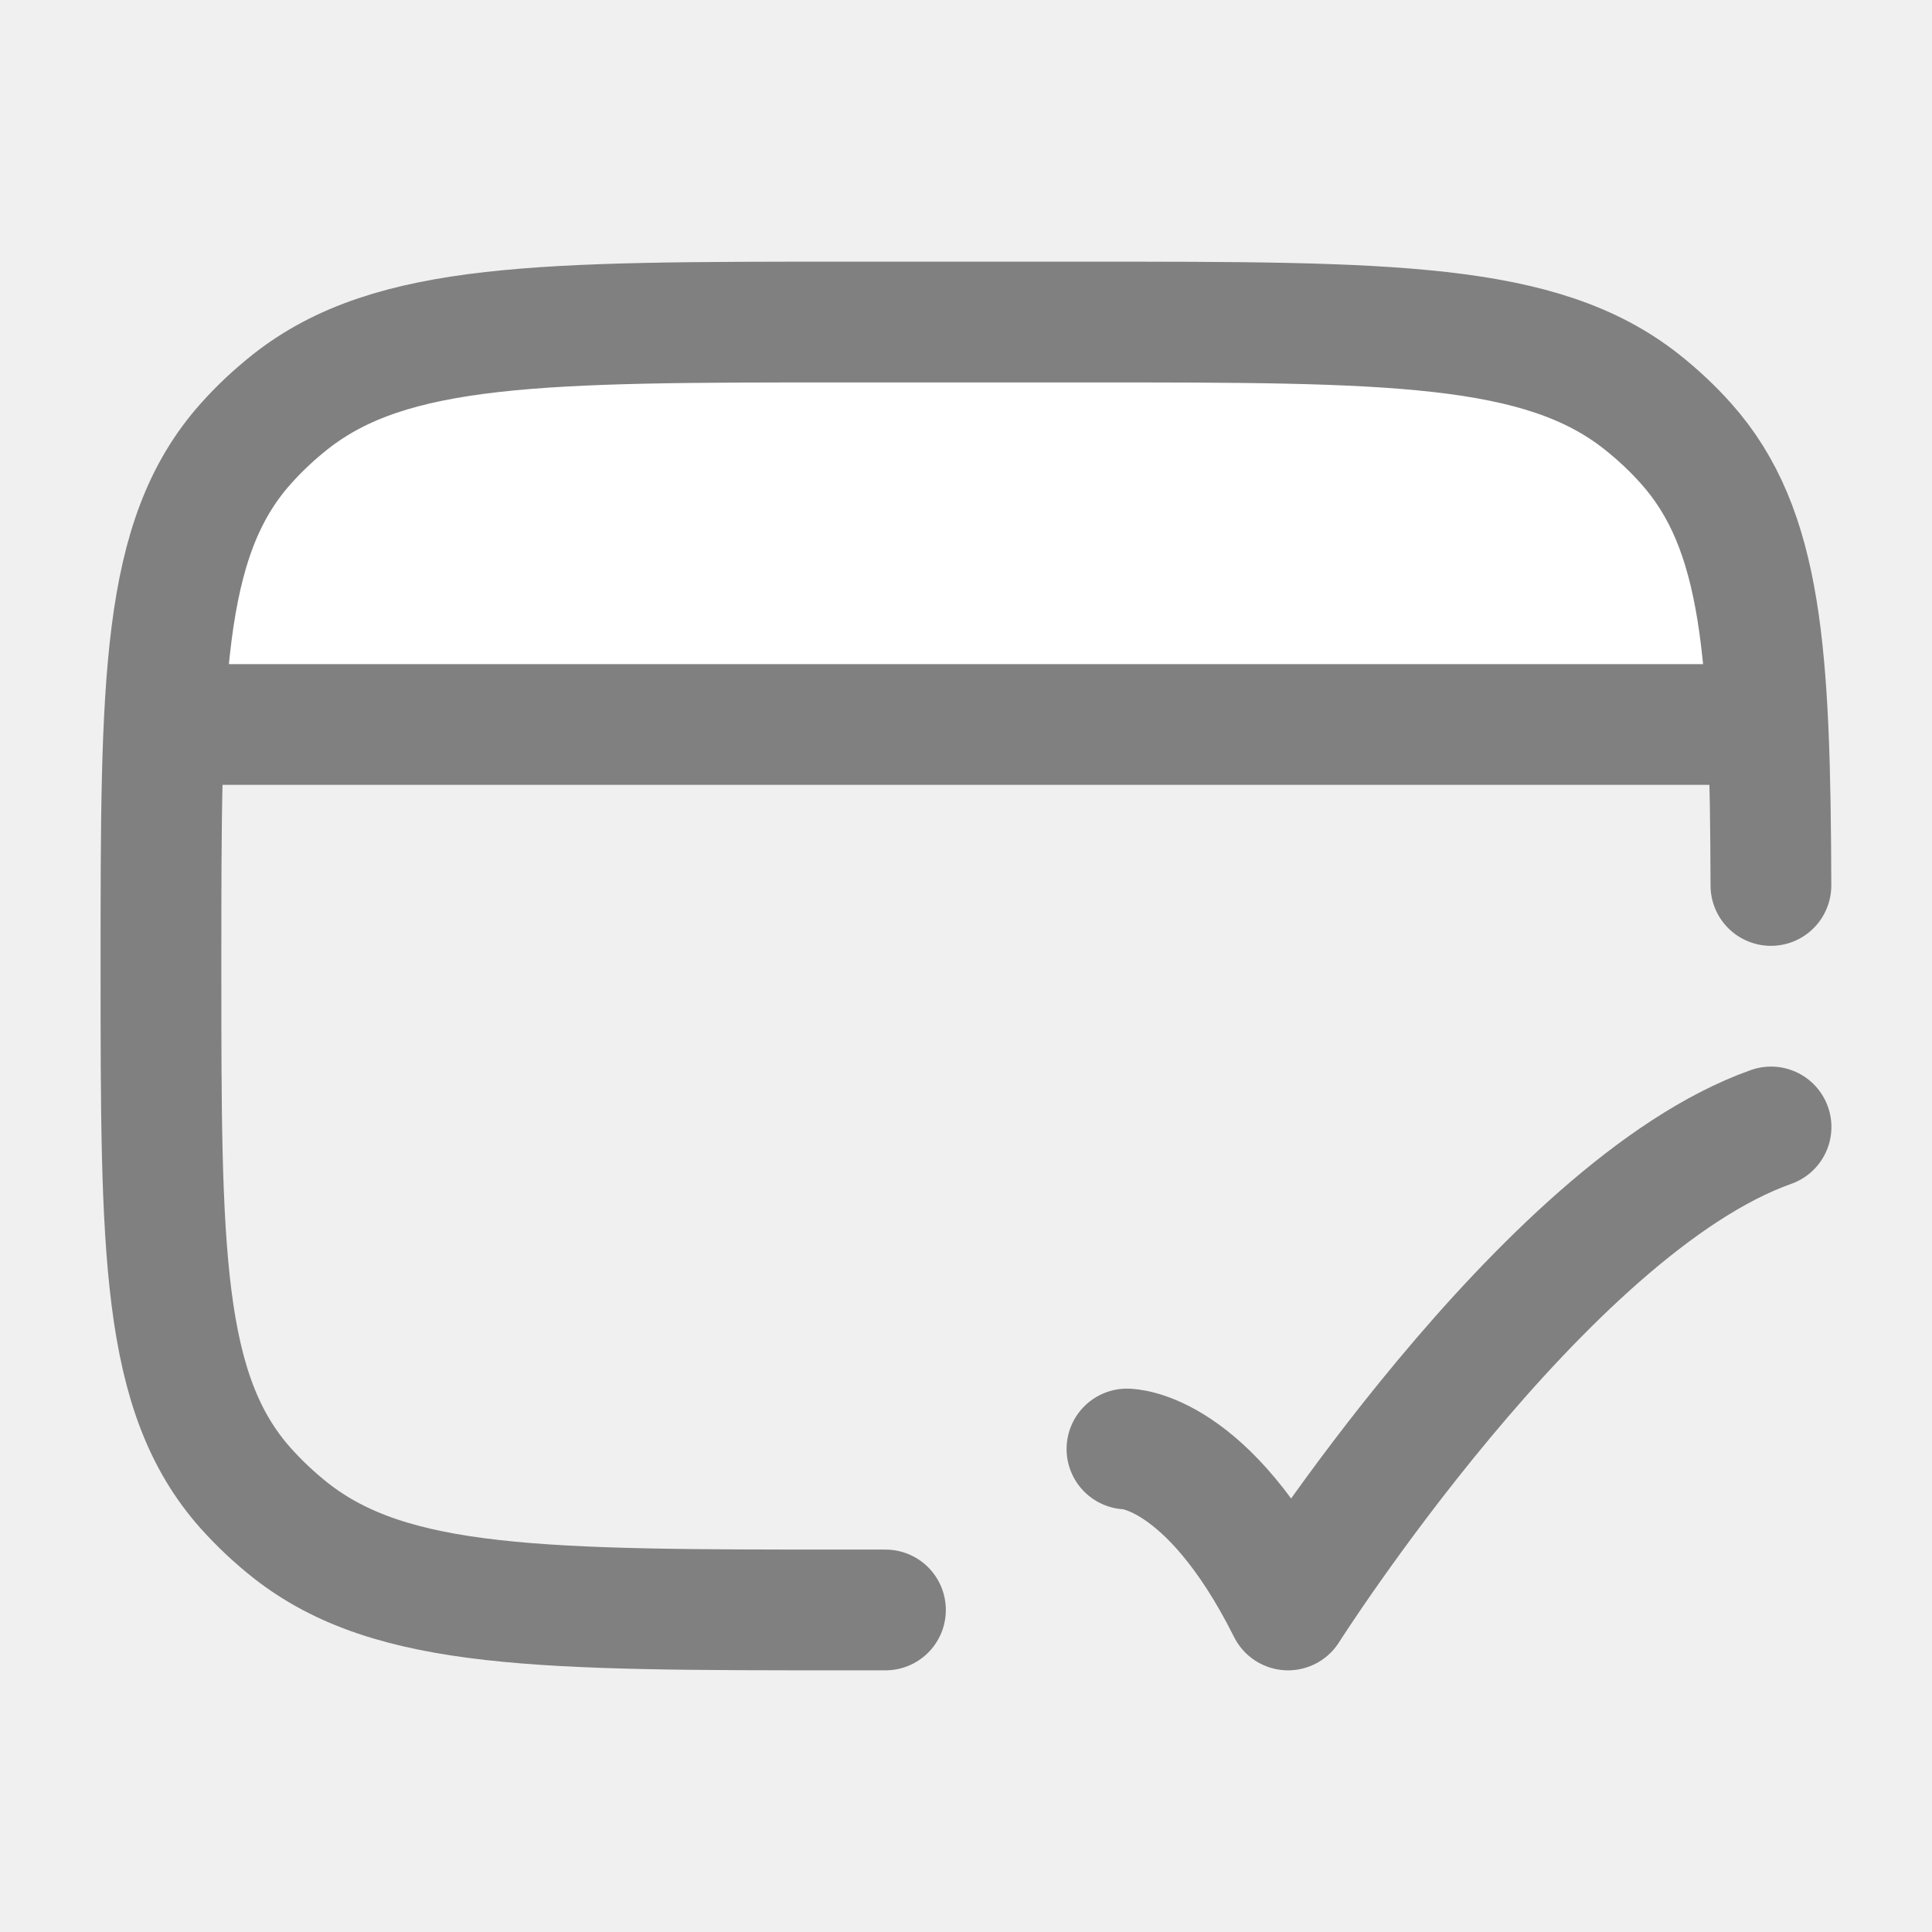
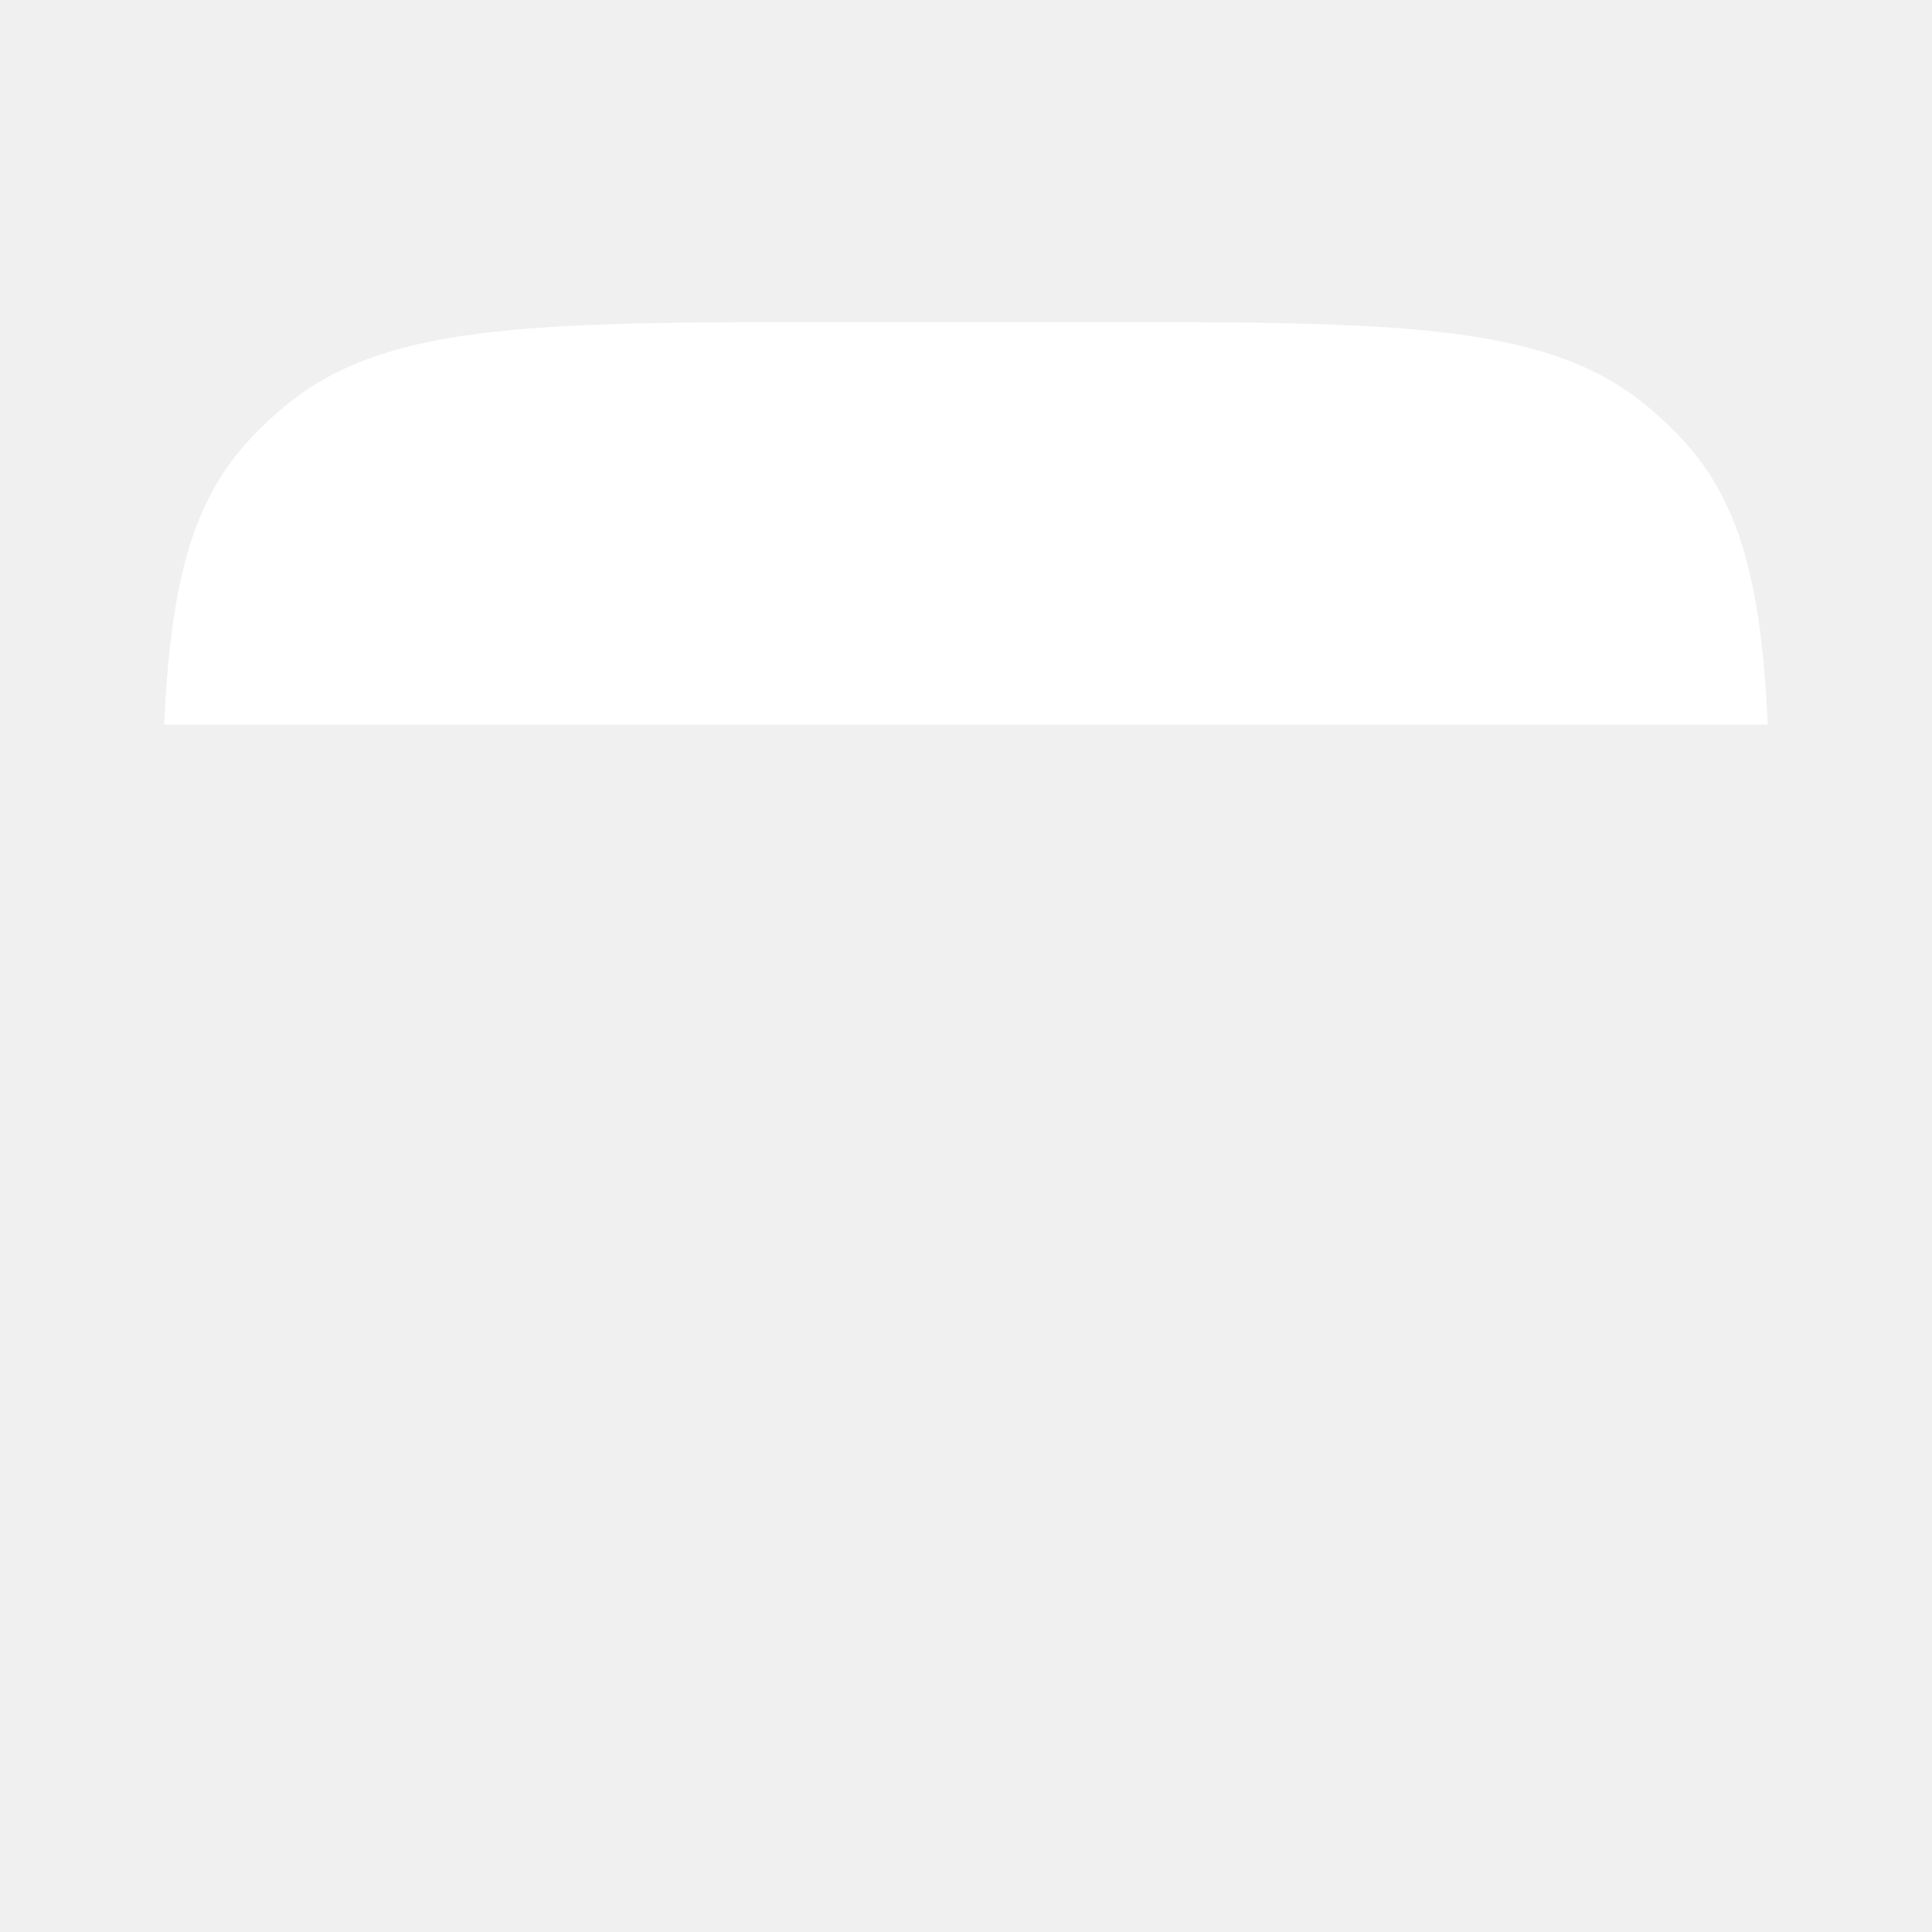
<svg xmlns="http://www.w3.org/2000/svg" width="16" height="16" viewBox="0 0 16 16" fill="none">
  <path d="M9 2.667H7C4.494 2.667 3.241 2.667 2.405 3.327C2.271 3.433 2.147 3.549 2.035 3.675C1.568 4.199 1.412 4.897 1.359 6H14.64C14.588 4.897 14.432 4.199 13.965 3.675C13.852 3.549 13.729 3.433 13.595 3.327C12.758 2.667 11.505 2.667 9 2.667Z" fill="white" />
-   <path d="M7.333 13.333H7C4.494 13.333 3.241 13.333 2.405 12.673C2.271 12.567 2.147 12.45 2.035 12.325C1.333 11.537 1.333 10.358 1.333 8C1.333 5.642 1.333 4.462 2.035 3.675C2.147 3.549 2.271 3.433 2.405 3.327C3.241 2.667 4.494 2.667 7 2.667H9C11.506 2.667 12.759 2.667 13.595 3.327C13.729 3.433 13.853 3.549 13.965 3.675C14.597 4.384 14.66 5.412 14.666 7.333" stroke="#808080" stroke-linecap="round" stroke-linejoin="round" />
-   <path d="M1.333 6H14.667" stroke="#808080" stroke-linejoin="round" />
-   <path d="M9.333 12C9.333 12 10 12 10.667 13.333C10.667 13.333 12.784 10 14.667 9.333" stroke="#808080" stroke-linecap="round" stroke-linejoin="round" />
+   <path d="M7.333 13.333H7C4.494 13.333 3.241 13.333 2.405 12.673C2.271 12.567 2.147 12.45 2.035 12.325C1.333 11.537 1.333 10.358 1.333 8C1.333 5.642 1.333 4.462 2.035 3.675C2.147 3.549 2.271 3.433 2.405 3.327C3.241 2.667 4.494 2.667 7 2.667H9C11.506 2.667 12.759 2.667 13.595 3.327C13.729 3.433 13.853 3.549 13.965 3.675C14.597 4.384 14.66 5.412 14.666 7.333" stroke-linecap="round" stroke-linejoin="round" />
+   <path d="M1.333 6H14.667" stroke-linejoin="round" />
+   <path d="M9.333 12C9.333 12 10 12 10.667 13.333C10.667 13.333 12.784 10 14.667 9.333" stroke-linecap="round" stroke-linejoin="round" />
</svg>
